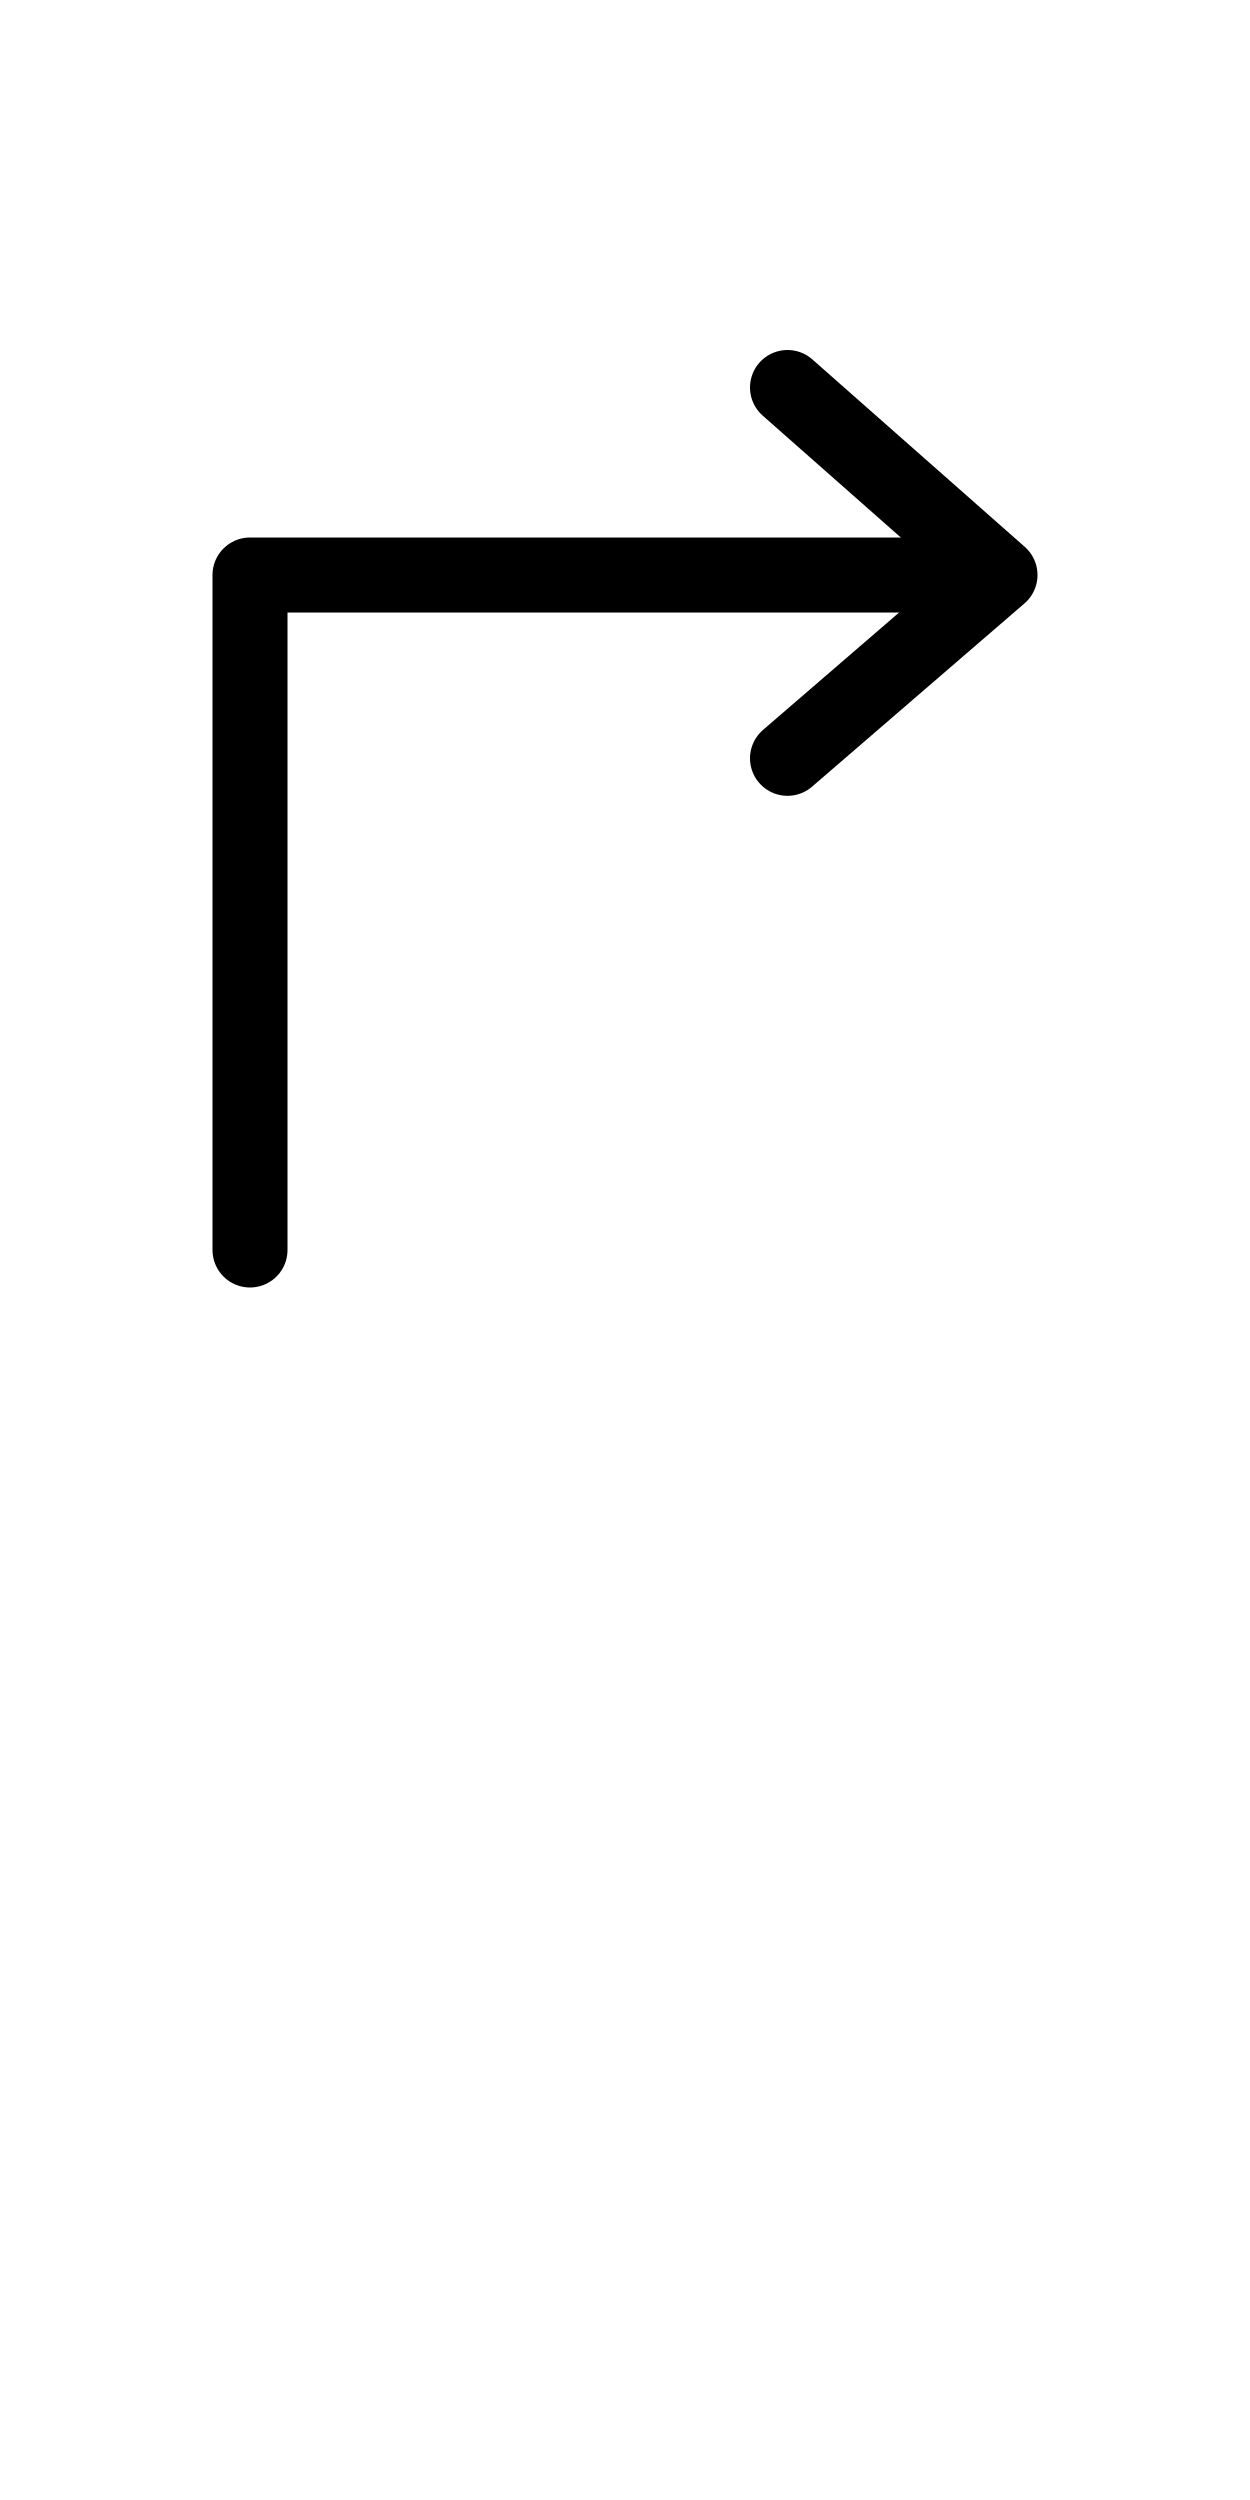
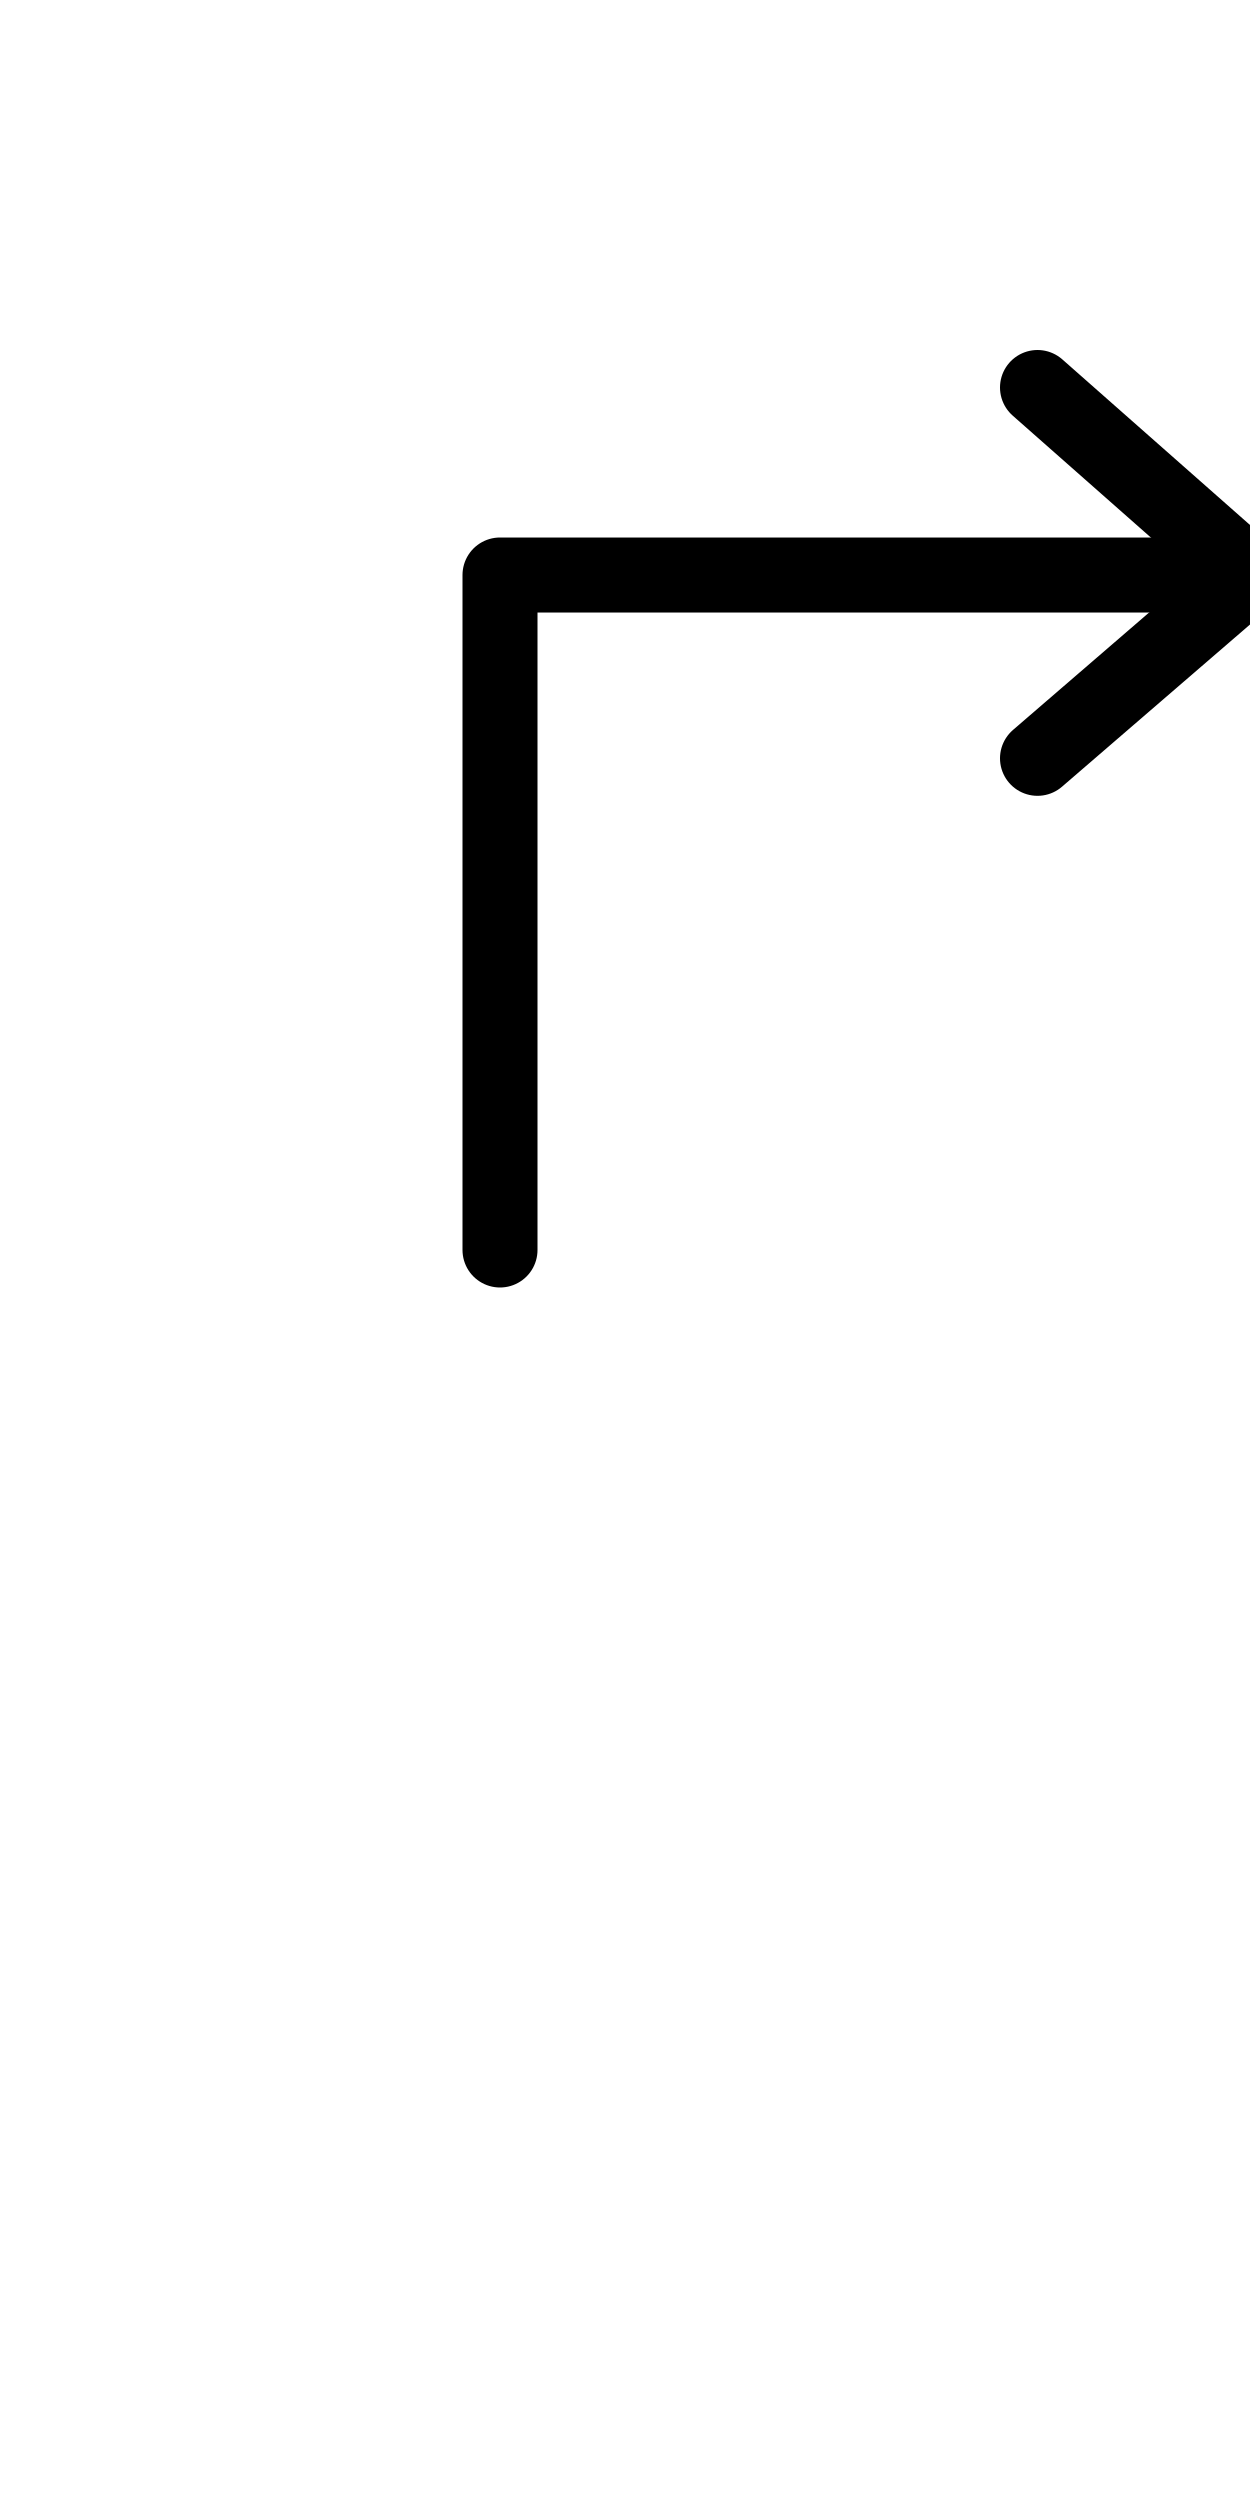
- <svg xmlns="http://www.w3.org/2000/svg" viewBox="0 0 50 100" style="background-color:#ffffff00" version="1.1" xml:space="preserve" x="0px" y="0px" width="50px" height="100px">
+ <svg xmlns="http://www.w3.org/2000/svg" viewBox="-10 0 50 100" style="background-color:#ffffff00" version="1.1" xml:space="preserve" x="-10px" y="0px" width="50px" height="100px">
  <defs>
    <style type="text/css">
    
      path,circle {
        stroke:#000000;
        stroke-width: 3;
        stroke-linecap: round;
        stroke-linejoin: round;
        fill: none
      }
	</style>
  </defs>
  <path d="M 31.5 15.5 L 40 23 L 31.5 30.333" />
  <path d="M 10 50 L 10 23 L 39 23" />
</svg>
